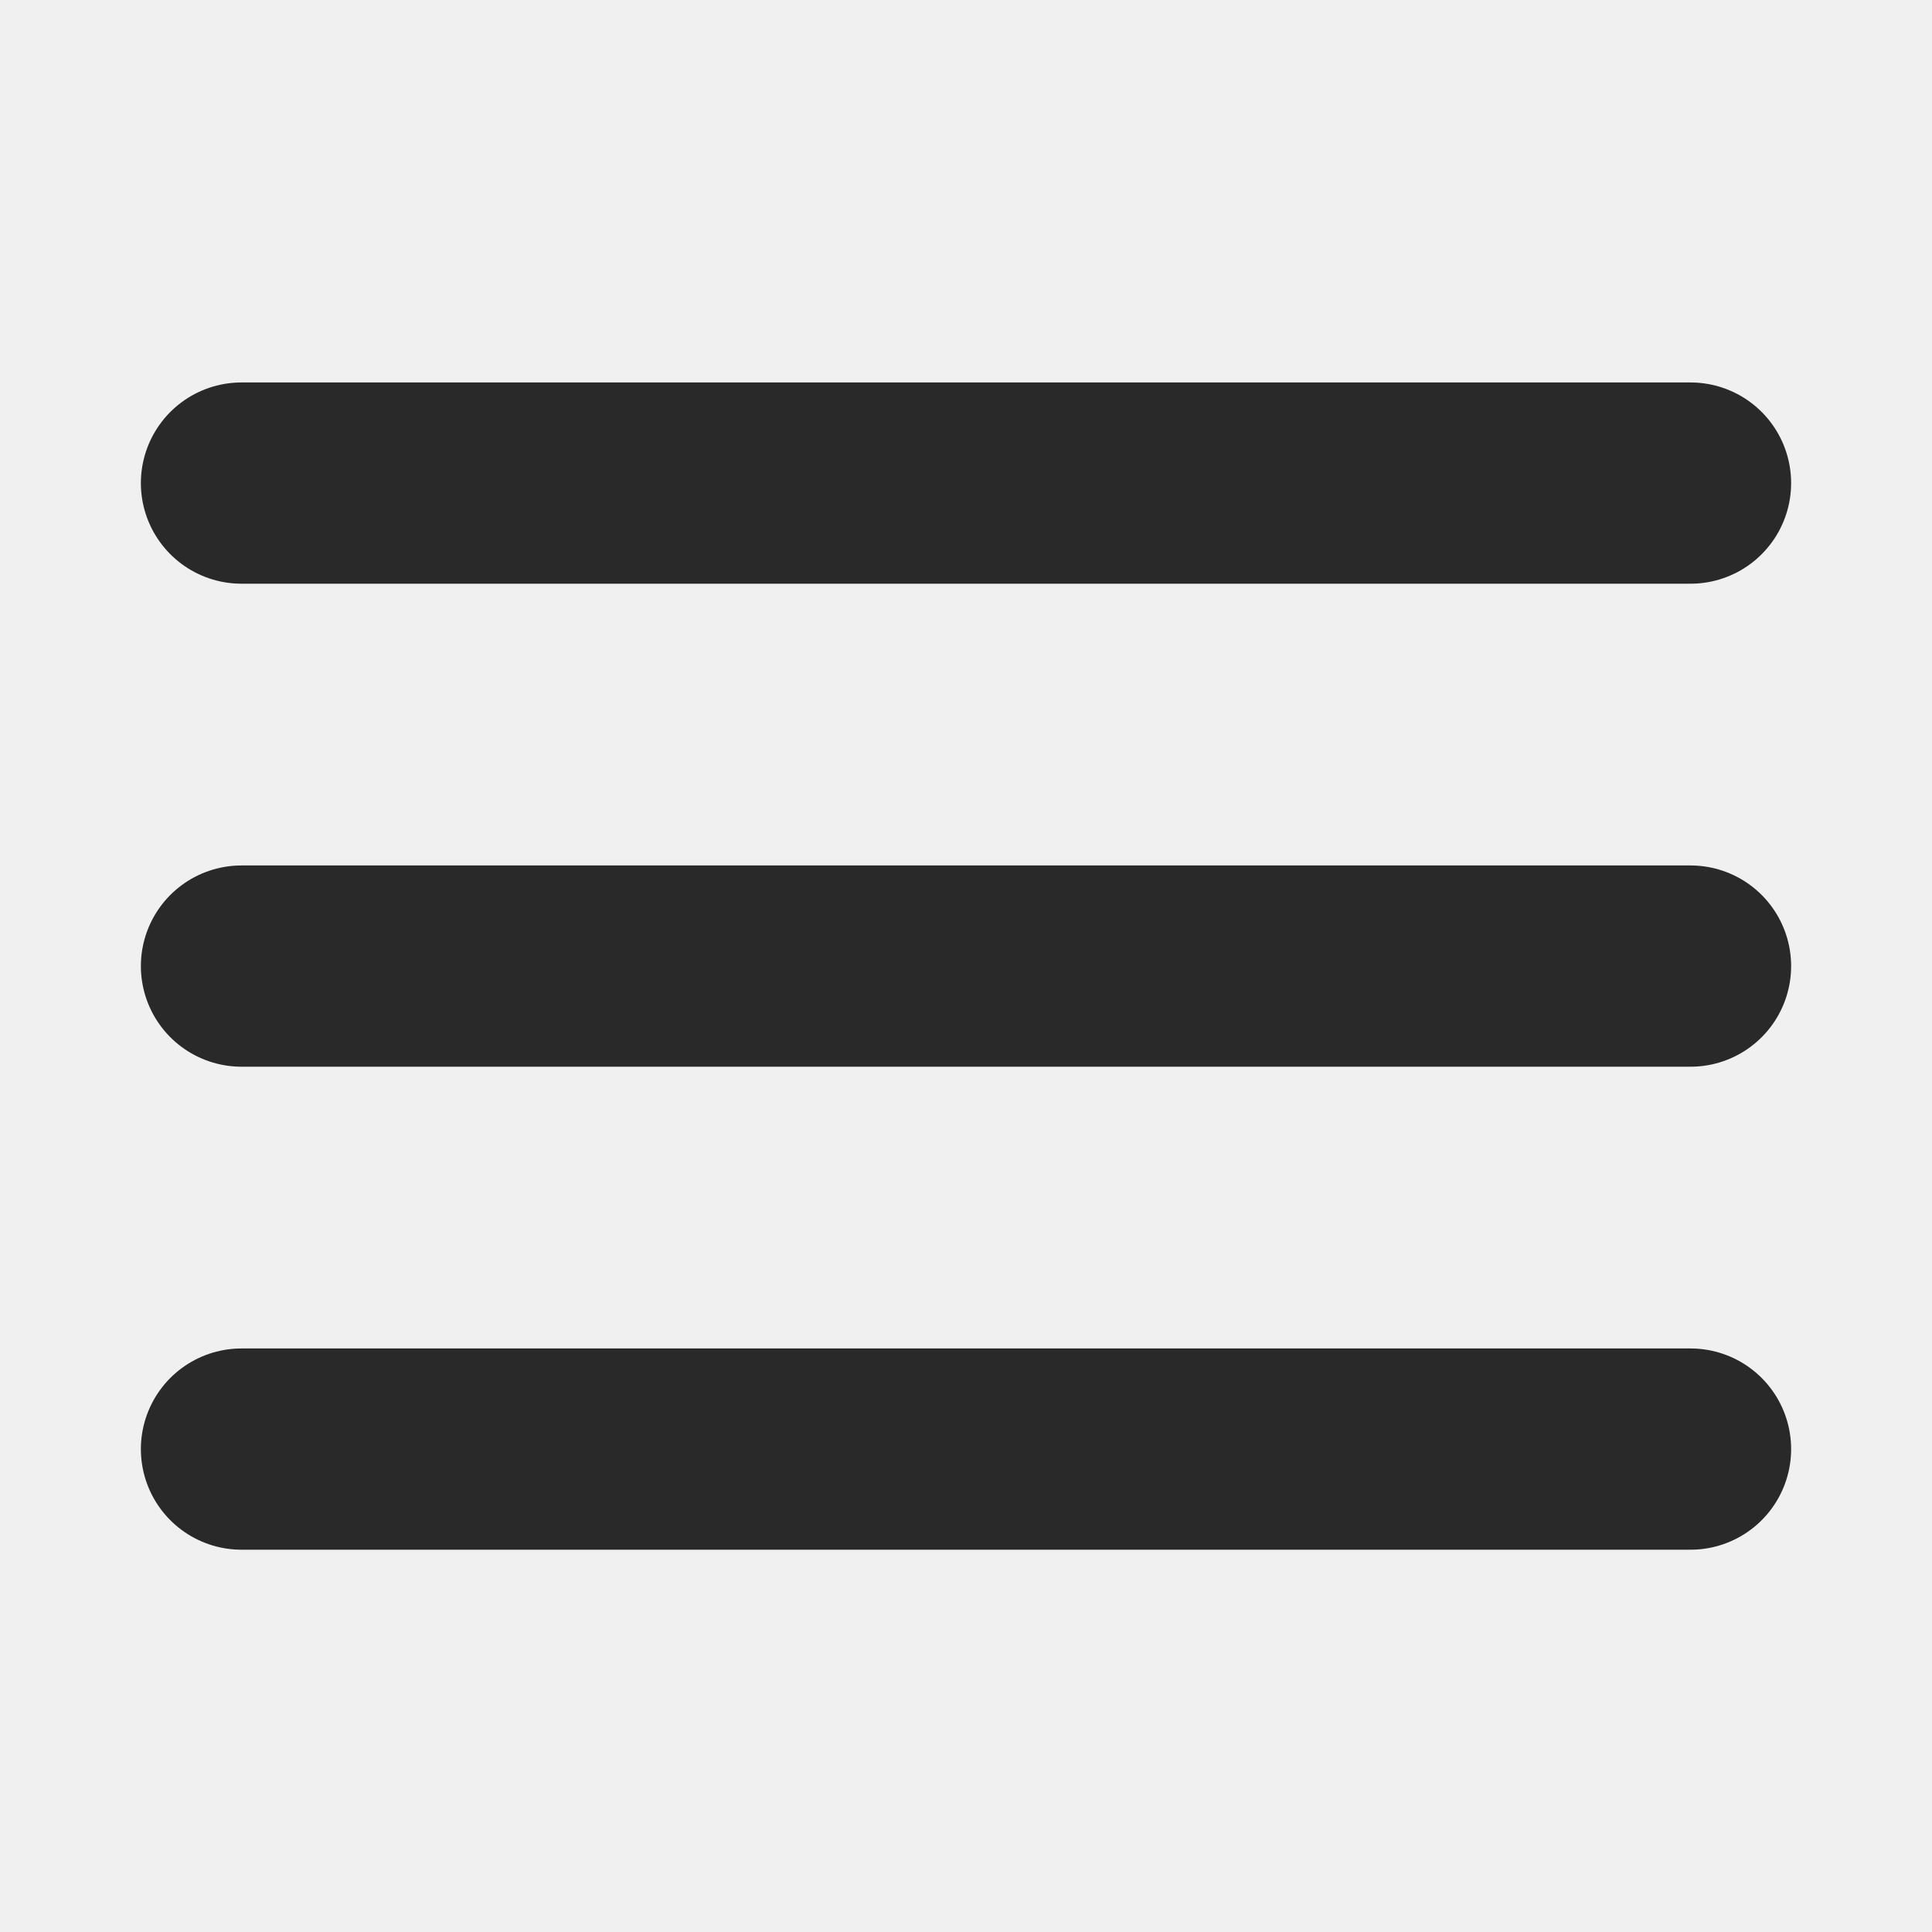
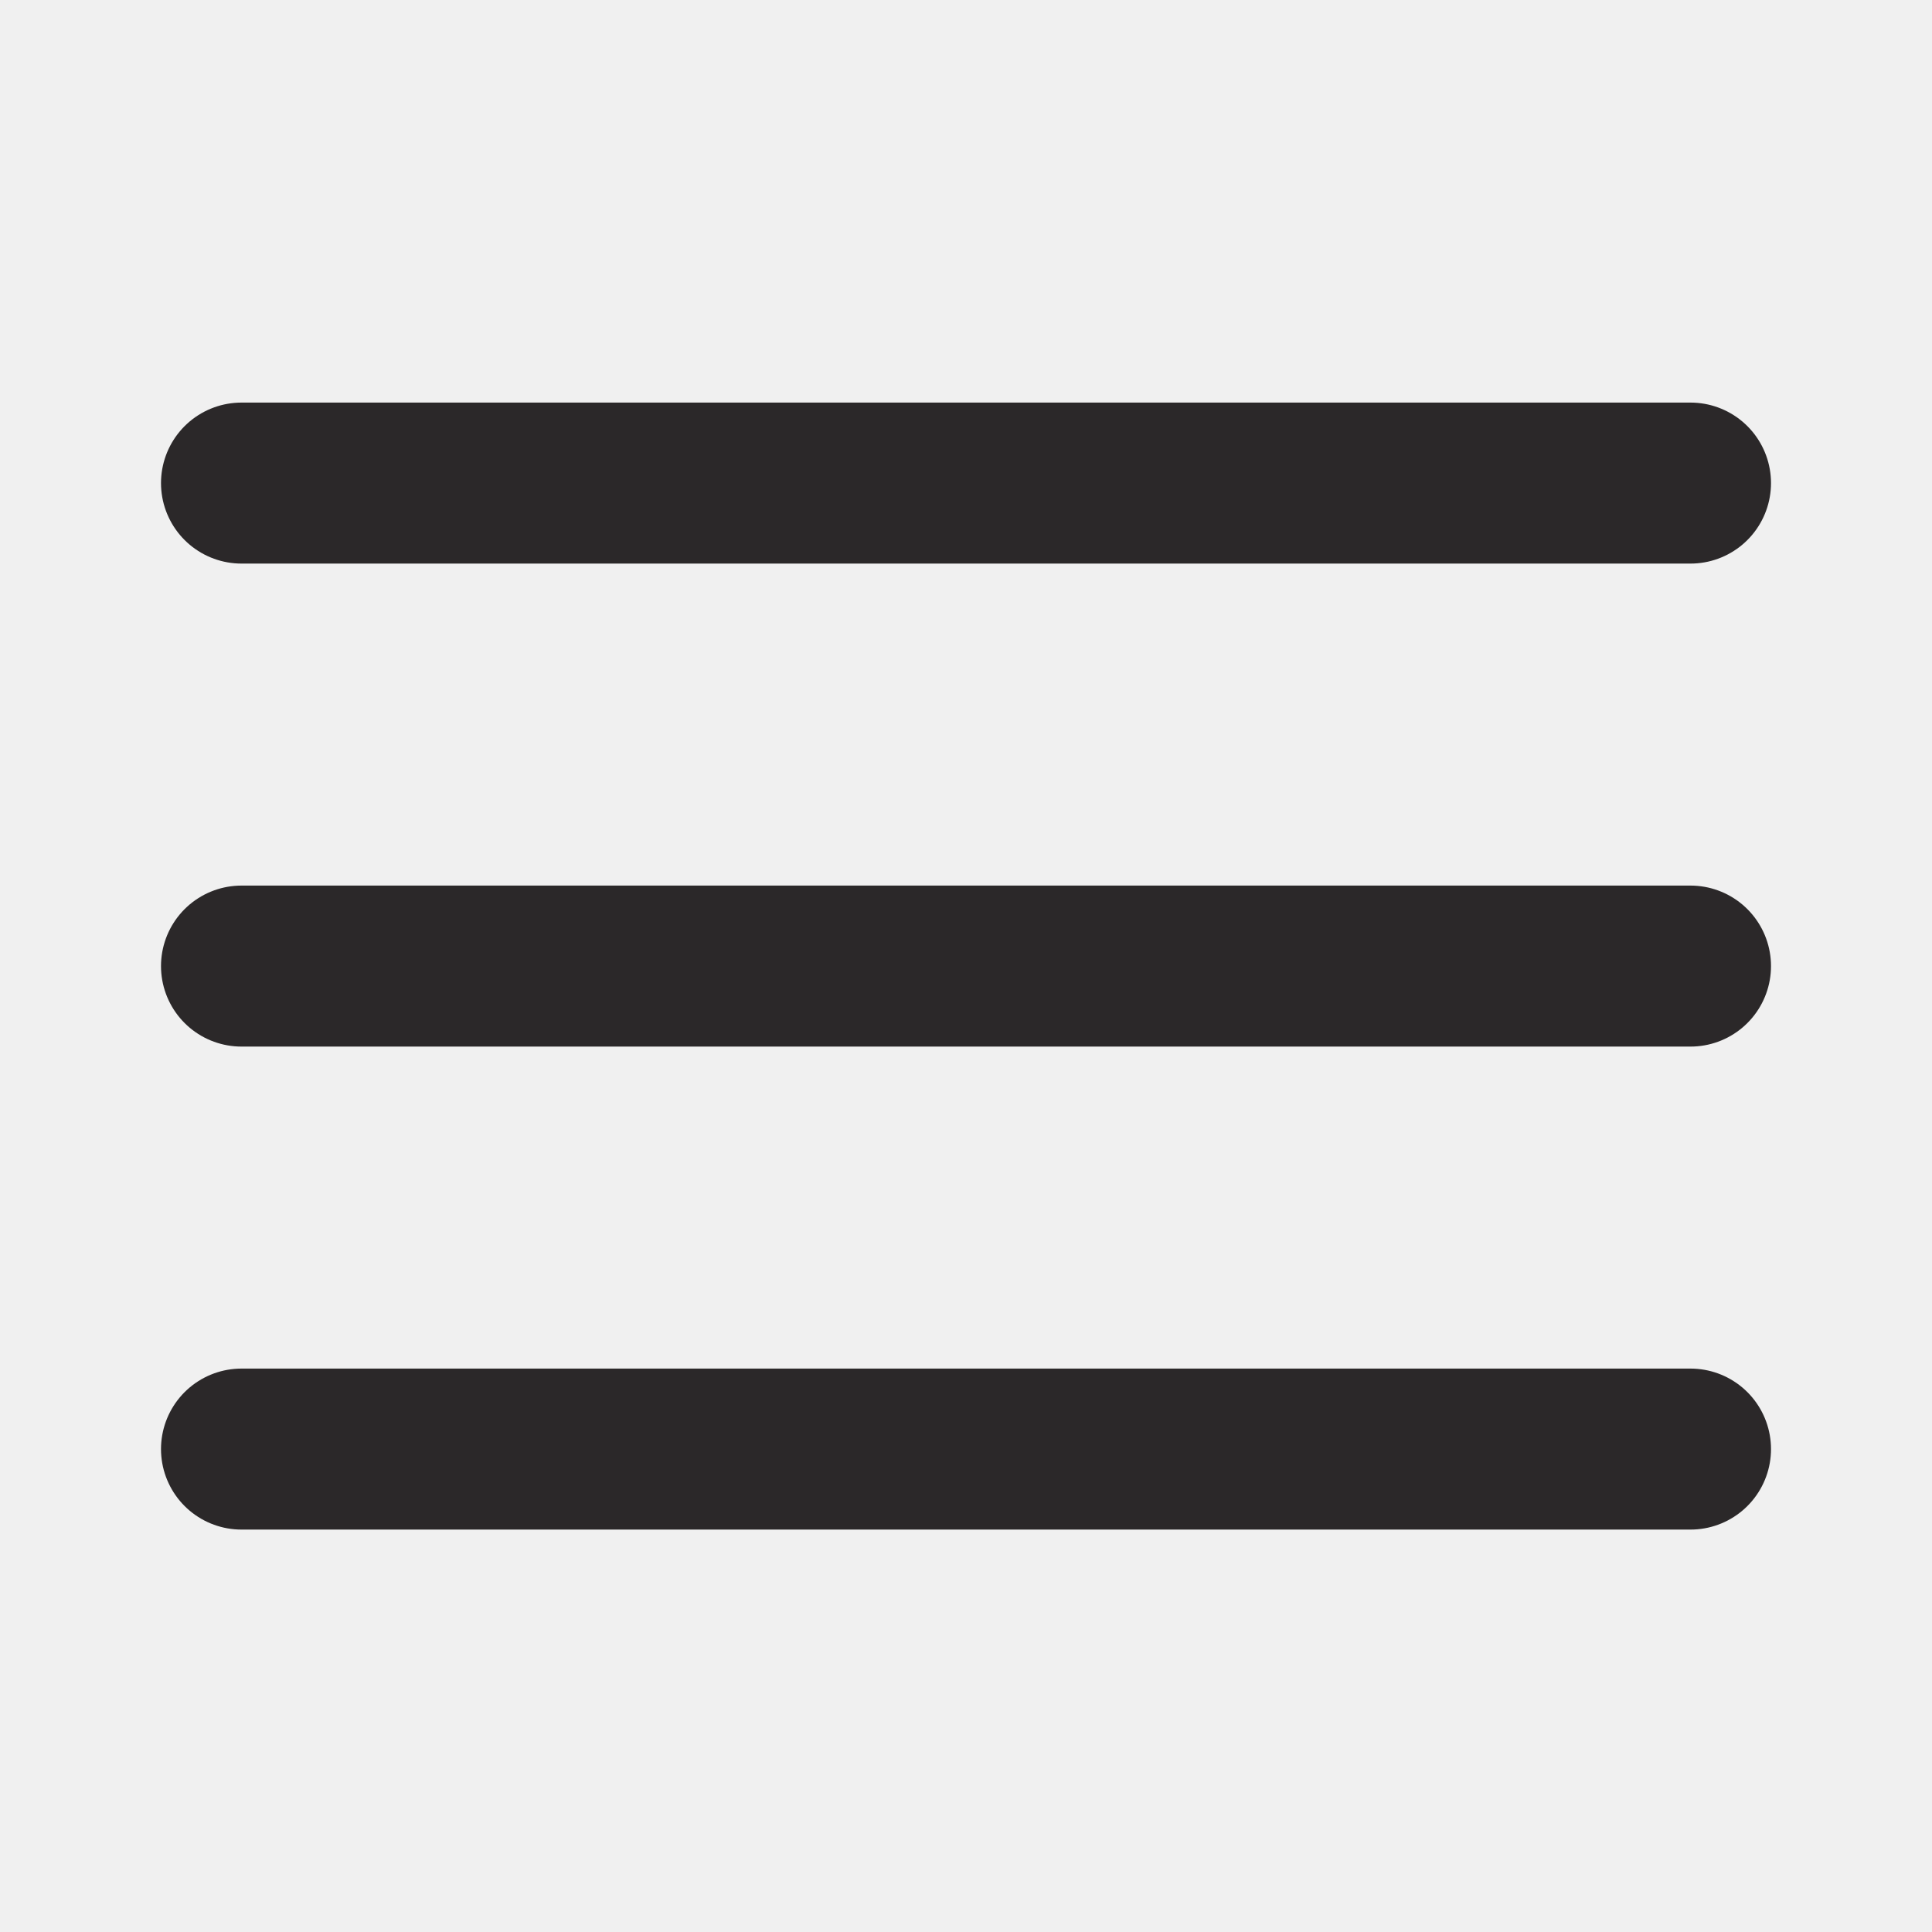
<svg xmlns="http://www.w3.org/2000/svg" width="800px" height="800px" viewBox="0 0 24 24" fill="none">
  <g clip-path="url(#clip0_429_11066)">
-     <path d="M3 6.001H21M3 12.001H21M3 18.001H21" stroke="#292929" stroke-width="2.5" stroke-linecap="round" stroke-linejoin="round" />
+     <path d="M3 6.001H21M3 12.001H21M3 18.001H21" stroke="#2B2829" stroke-width="2" stroke-linecap="round" stroke-linejoin="round" />
  </g>
  <defs>
    <clipPath id="clip0_429_11066">
      <rect width="24" height="24" fill="white" transform="translate(0 0.000915527)" />
    </clipPath>
  </defs>
</svg>
